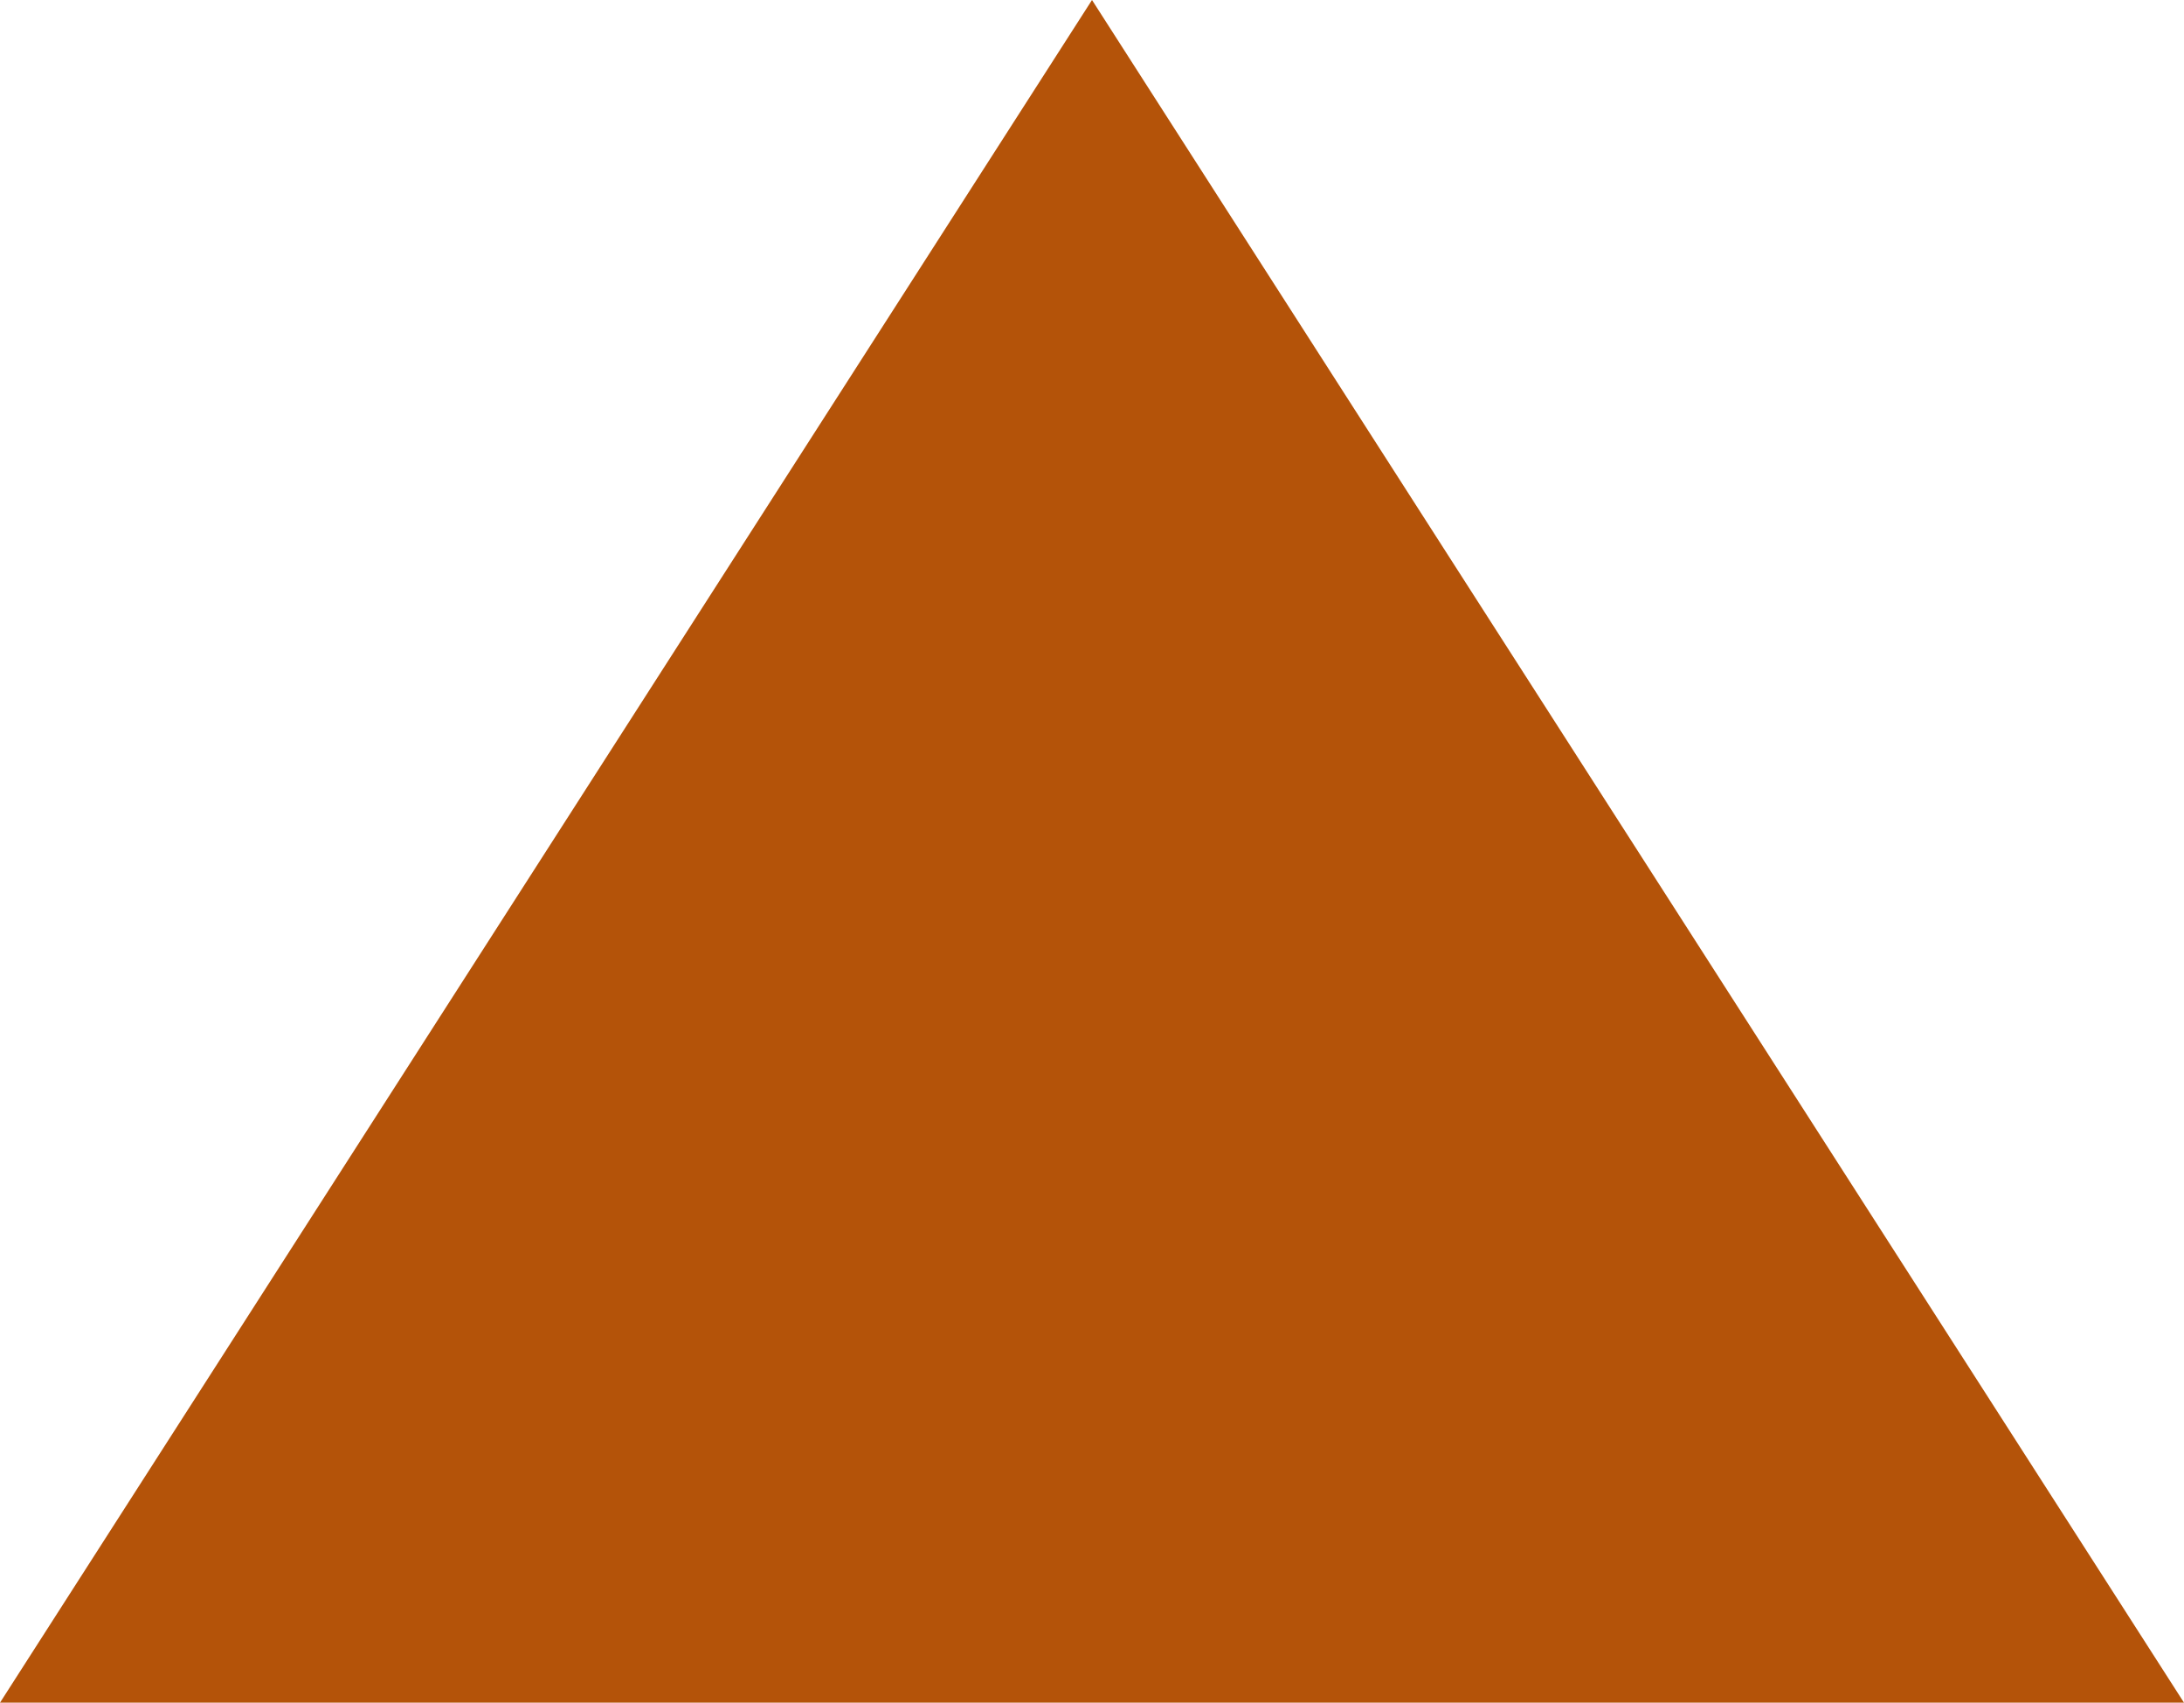
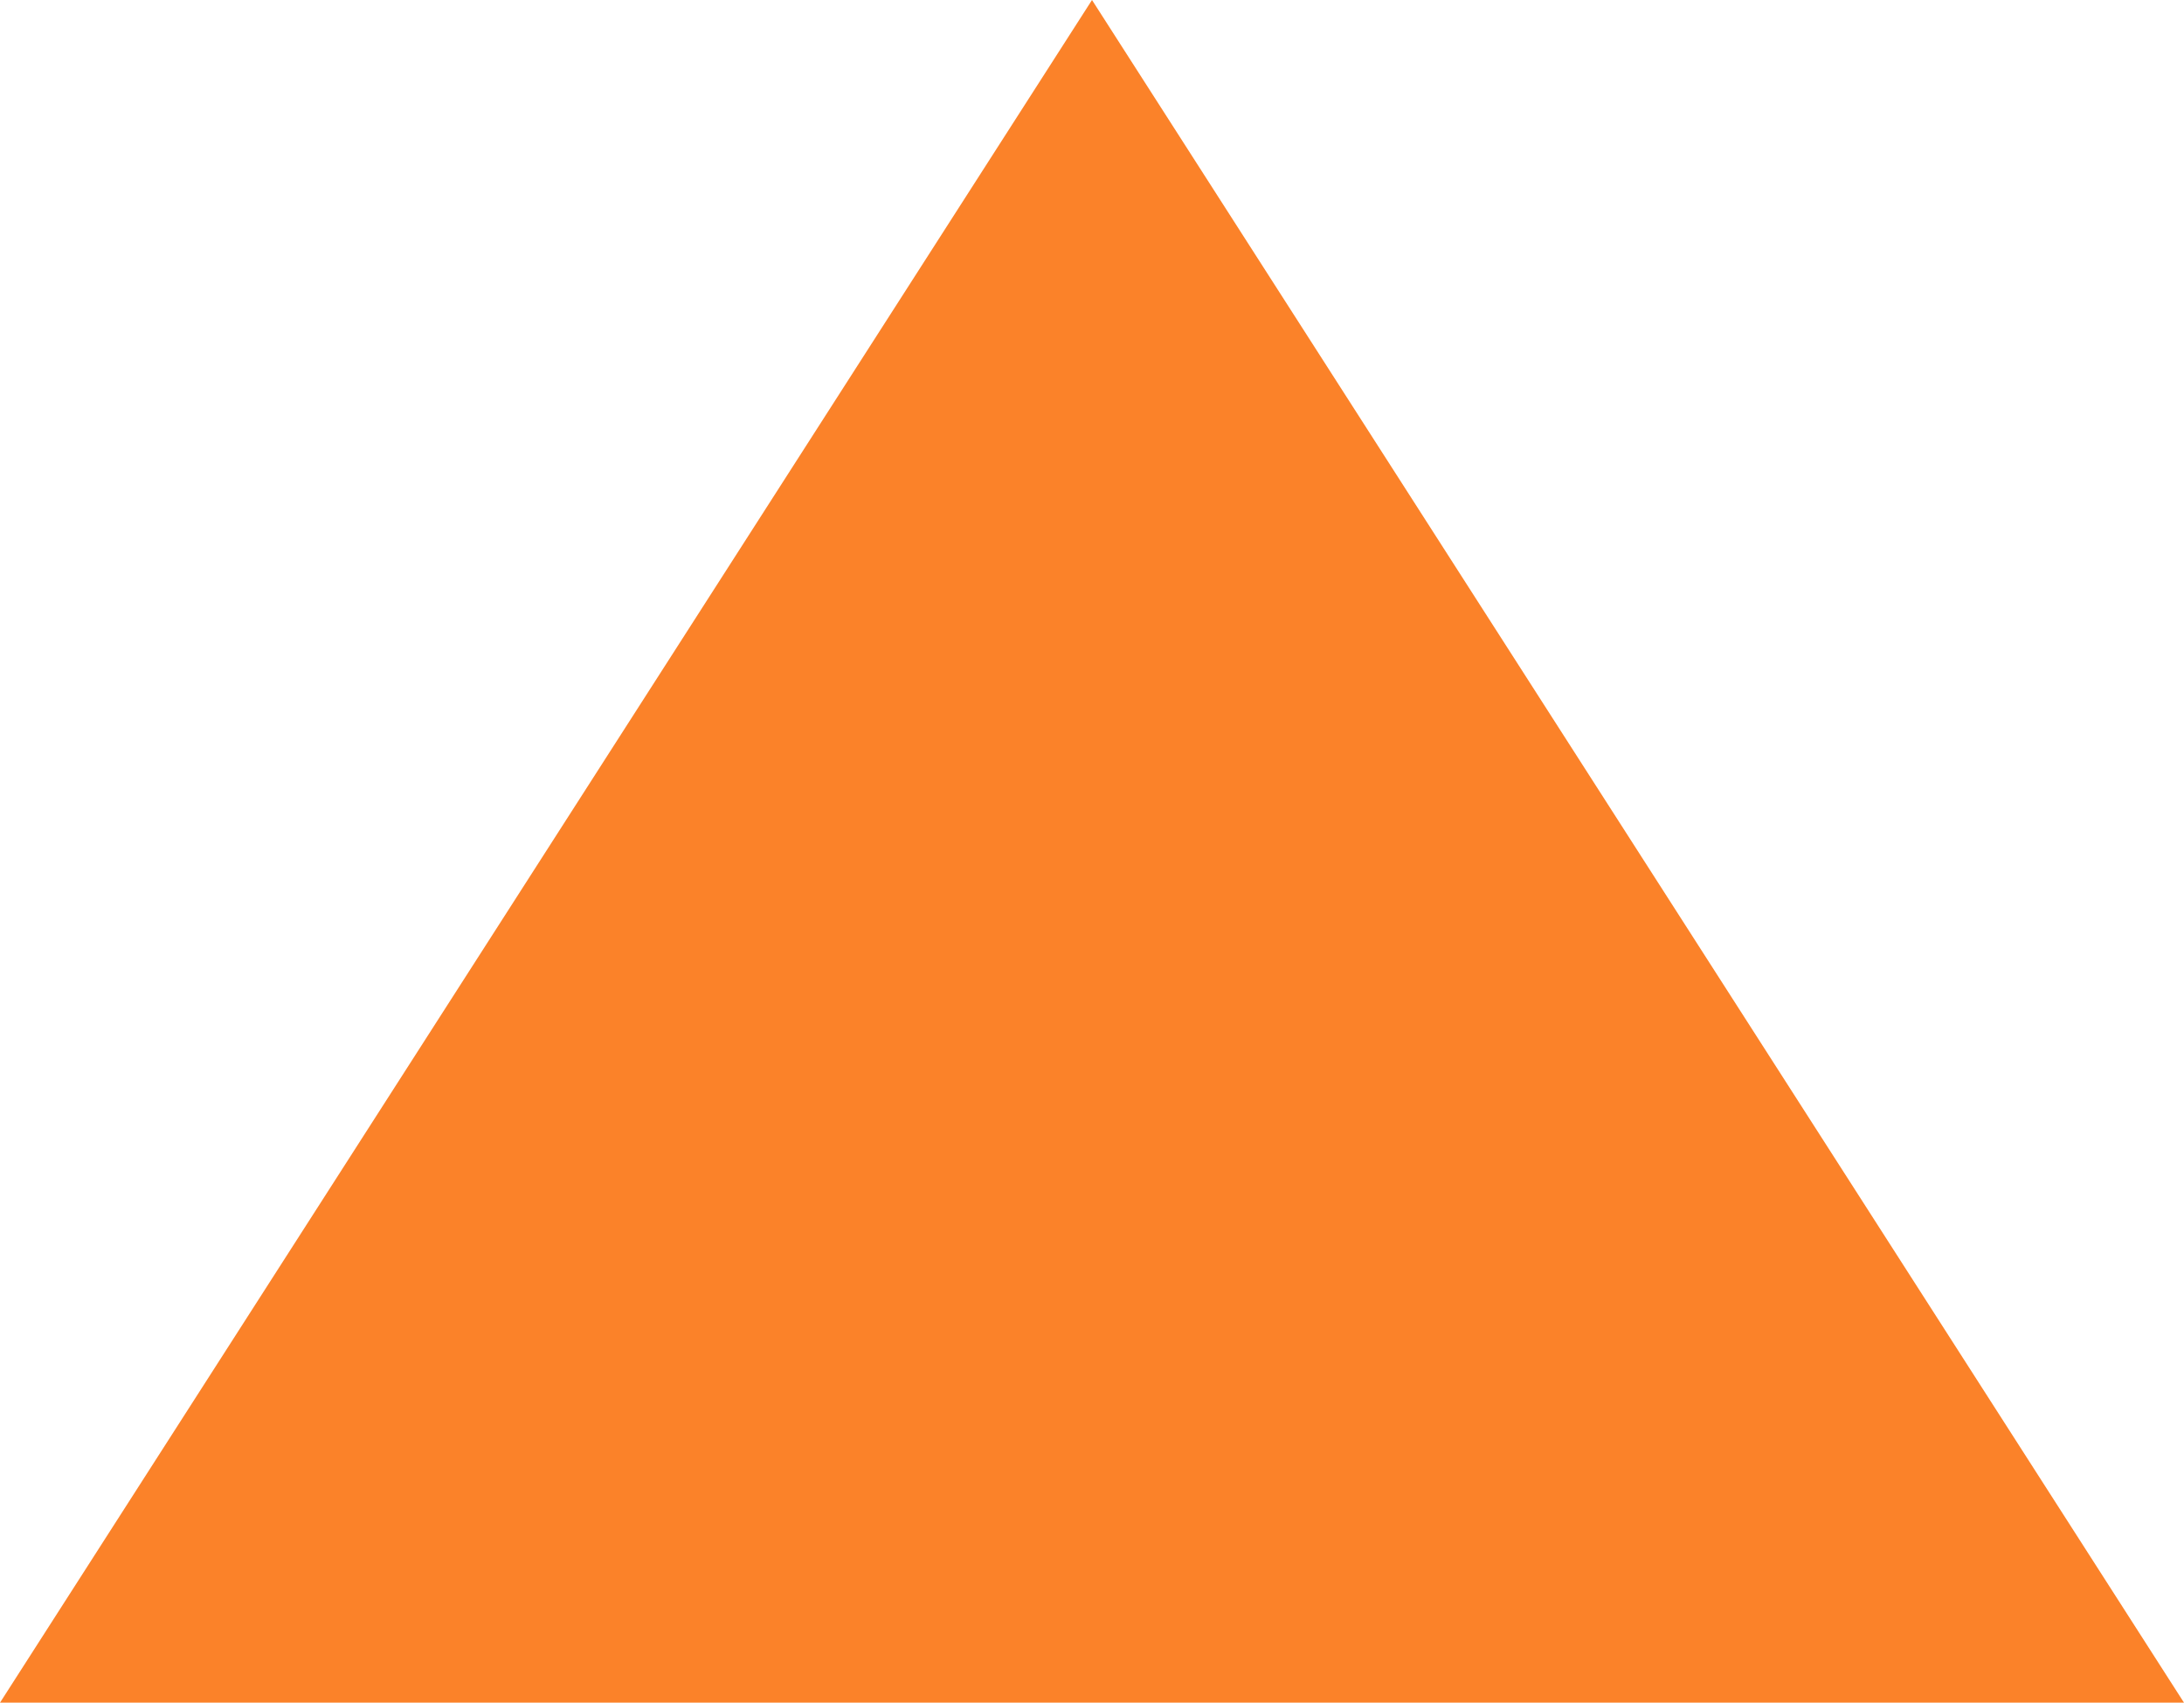
<svg xmlns="http://www.w3.org/2000/svg" preserveAspectRatio="none" overflow="visible" style="display: block;" width="8.66" height="6.75" viewBox="0 0 8.66 6.75" fill="none">
-   <path id="Polygon" d="M4.33 0L8.66 6.75H0L4.33 0Z" fill="#B45309" />
+   <path id="Polygon" d="M4.33 0L8.66 6.75H0L4.33 0Z" fill="#FB8229" />
</svg>
